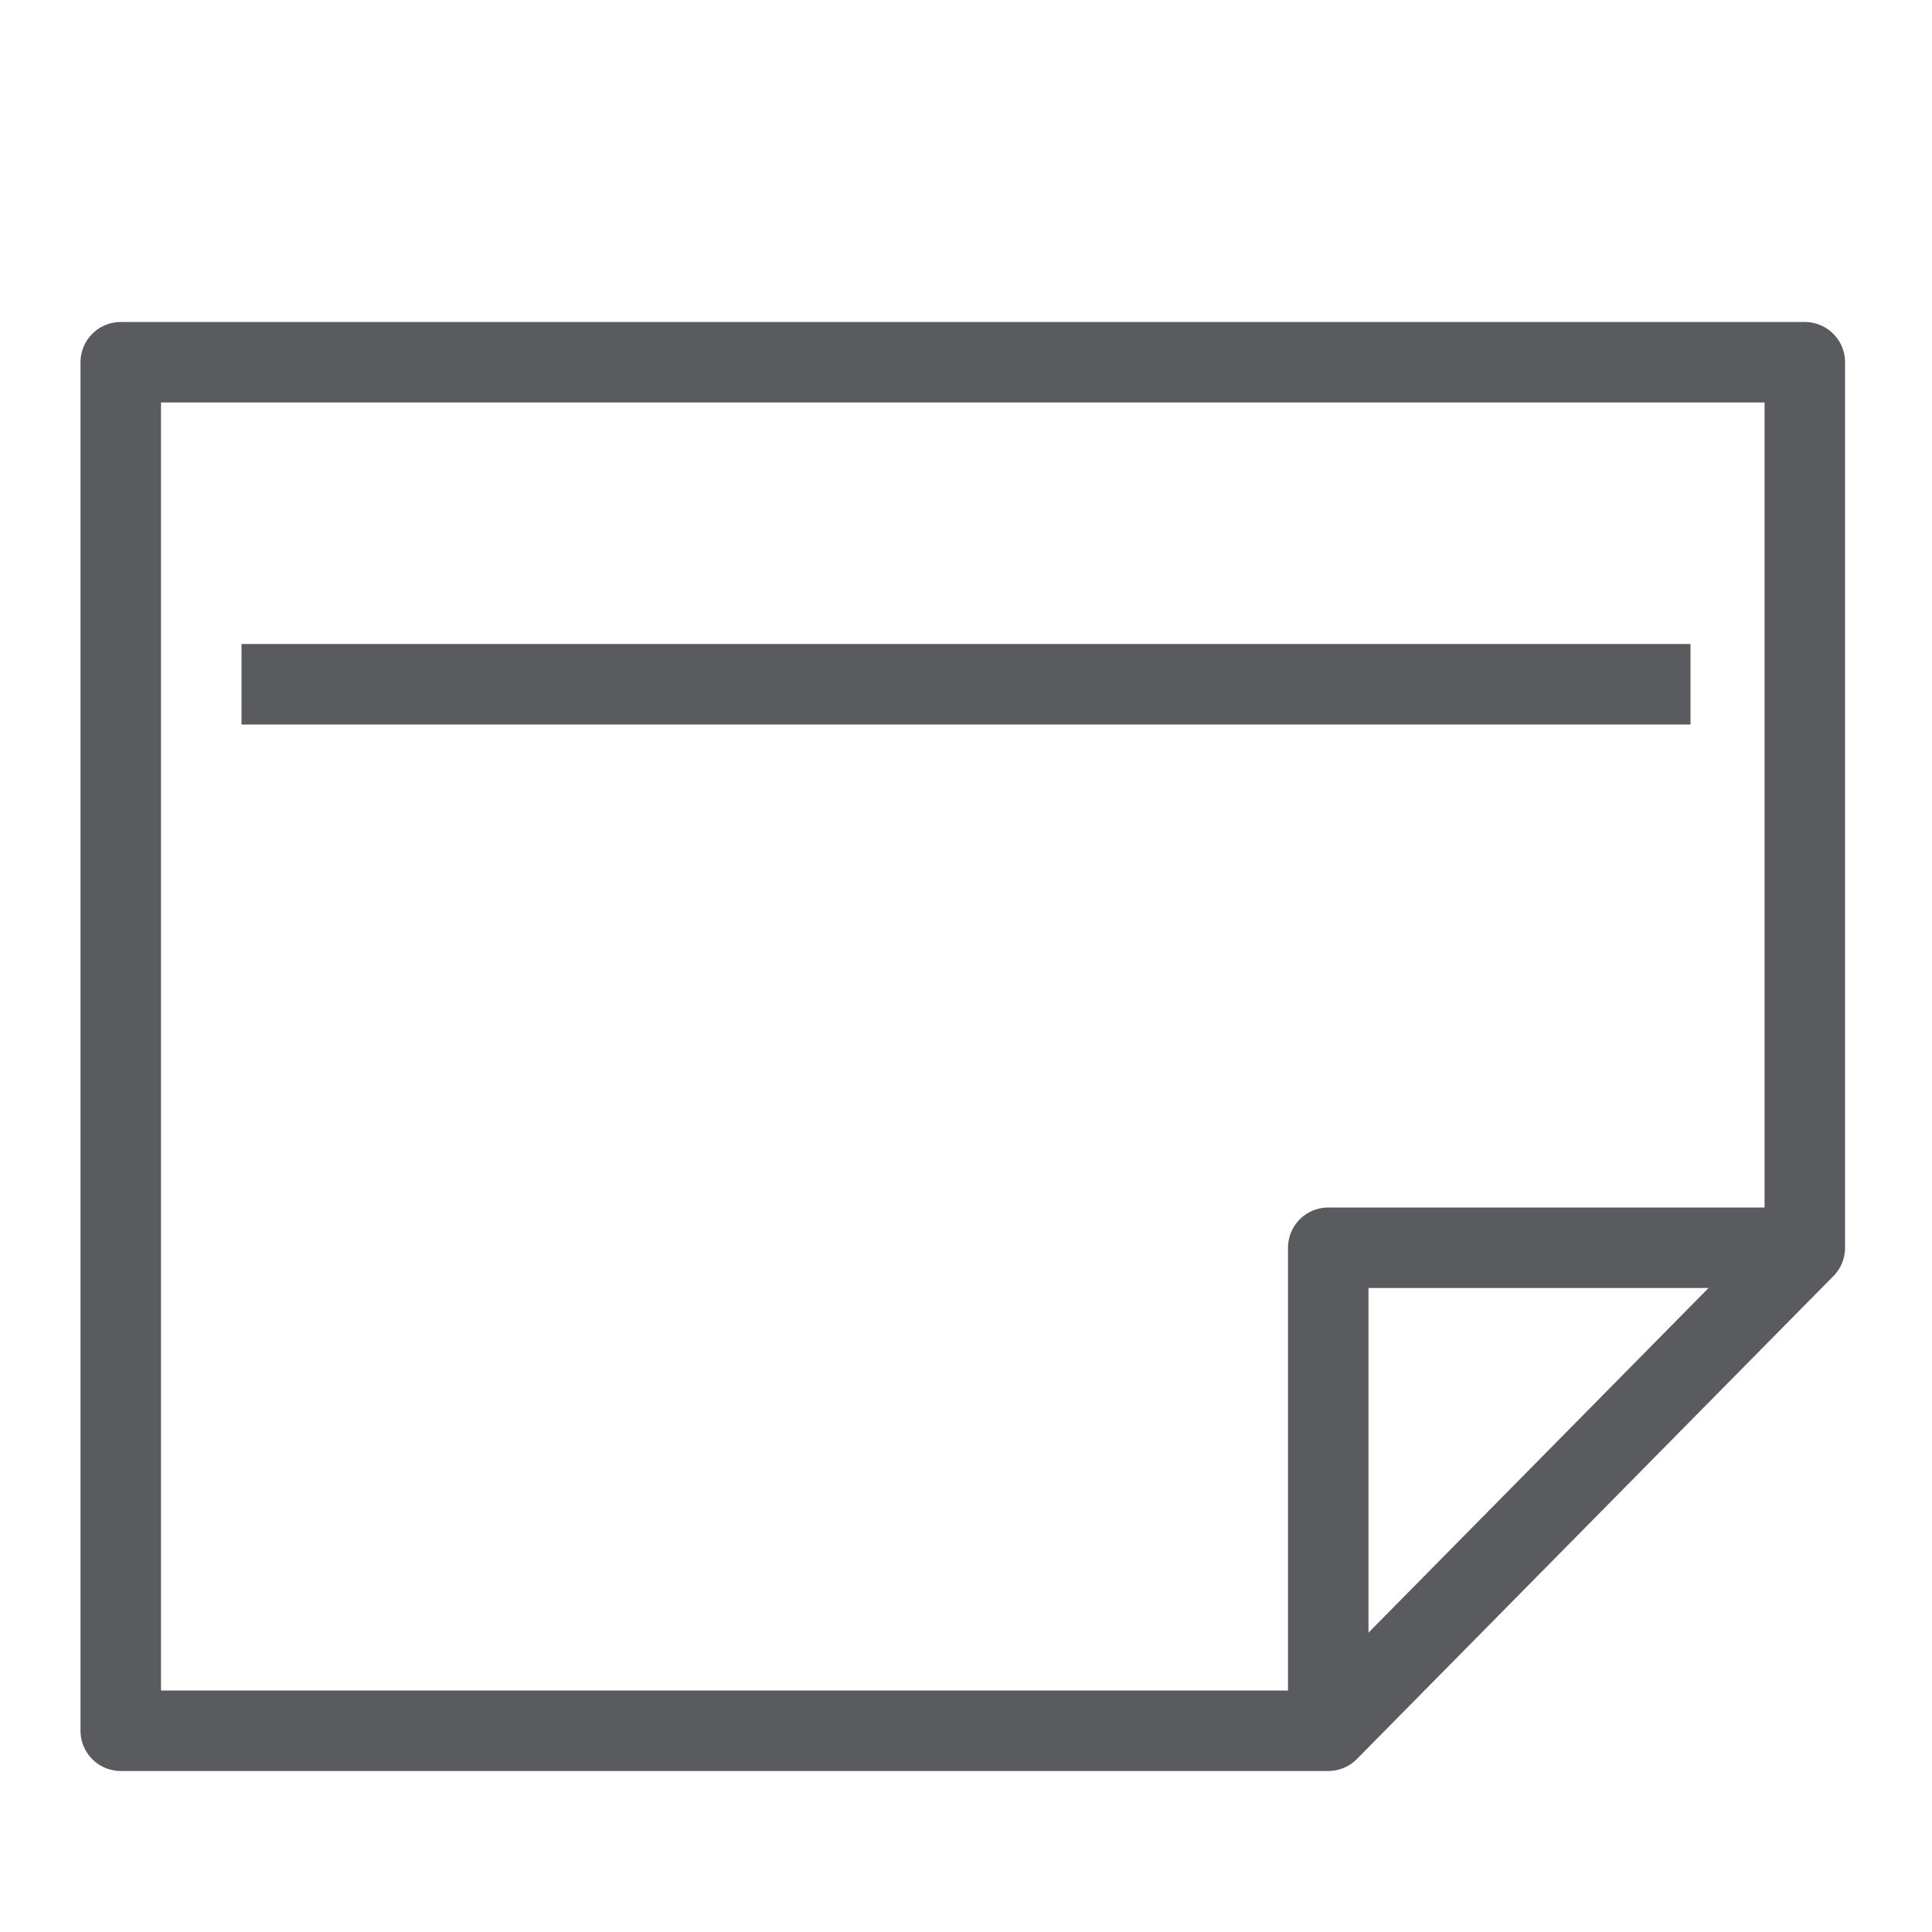
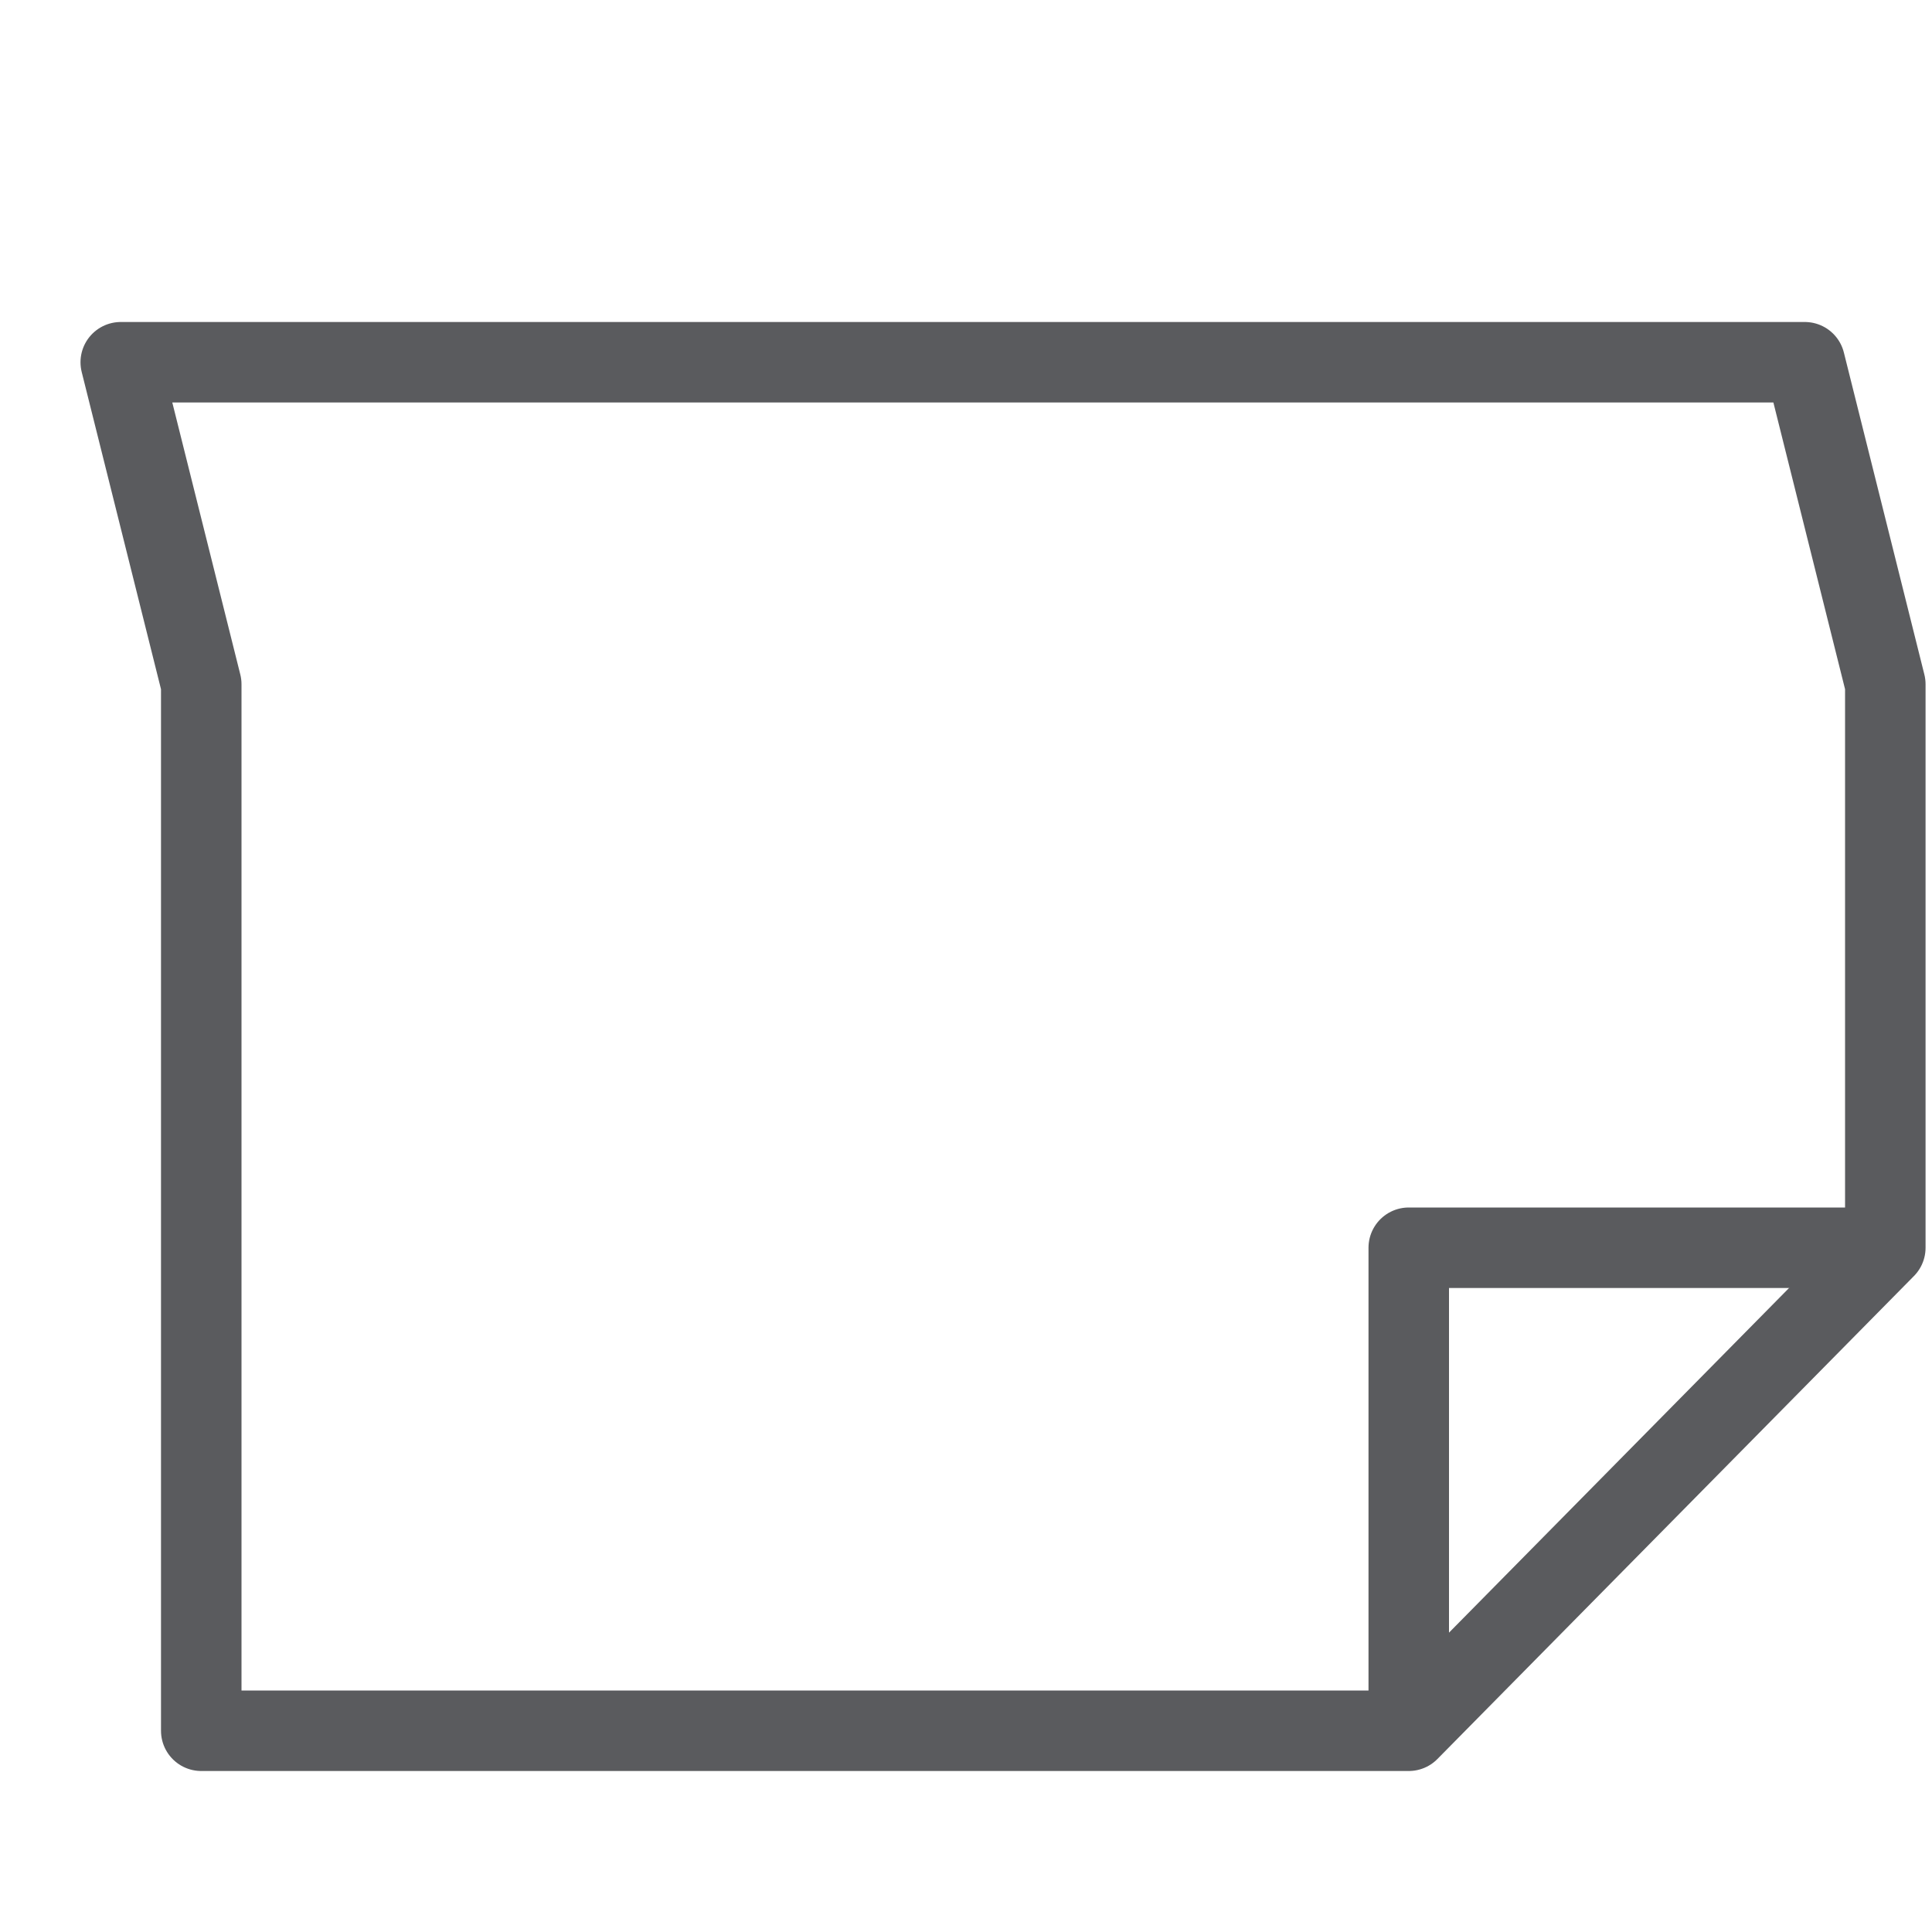
<svg xmlns="http://www.w3.org/2000/svg" id="Layer_1" data-name="Layer 1" viewBox="0 0 24 24">
-   <polygon points="22.42 4.5 22.42 15.5 16.5 21.5 1.5 21.5 1.5 4.5 22.42 4.5" style="fill:none;stroke:#5a5b5e;stroke-linecap:square;stroke-linejoin:round" />
-   <line x1="3.5" y1="8.5" x2="20.5" y2="8.5" style="fill:none;stroke:#5a5b5e;stroke-linecap:square;stroke-linejoin:round" />
-   <polyline points="16.5 21.5 16.5 15.5 22.5 15.5" style="fill:none;stroke:#5a5b5e;stroke-linejoin:round" />
+   <polygon points="22.42 4.5 23.42 8.5 23.42 15.5 17.5 21.5 2.5 21.5 2.5 8.5 1.5 4.5 22.42 4.5" style="fill:none;stroke:#5a5b5e;stroke-linecap:square;stroke-linejoin:round" />
+   <polyline points="17.5 21.5 17.5 15.5 23.5 15.5" style="fill:none;stroke:#5a5b5e;stroke-linejoin:round" />
</svg>
